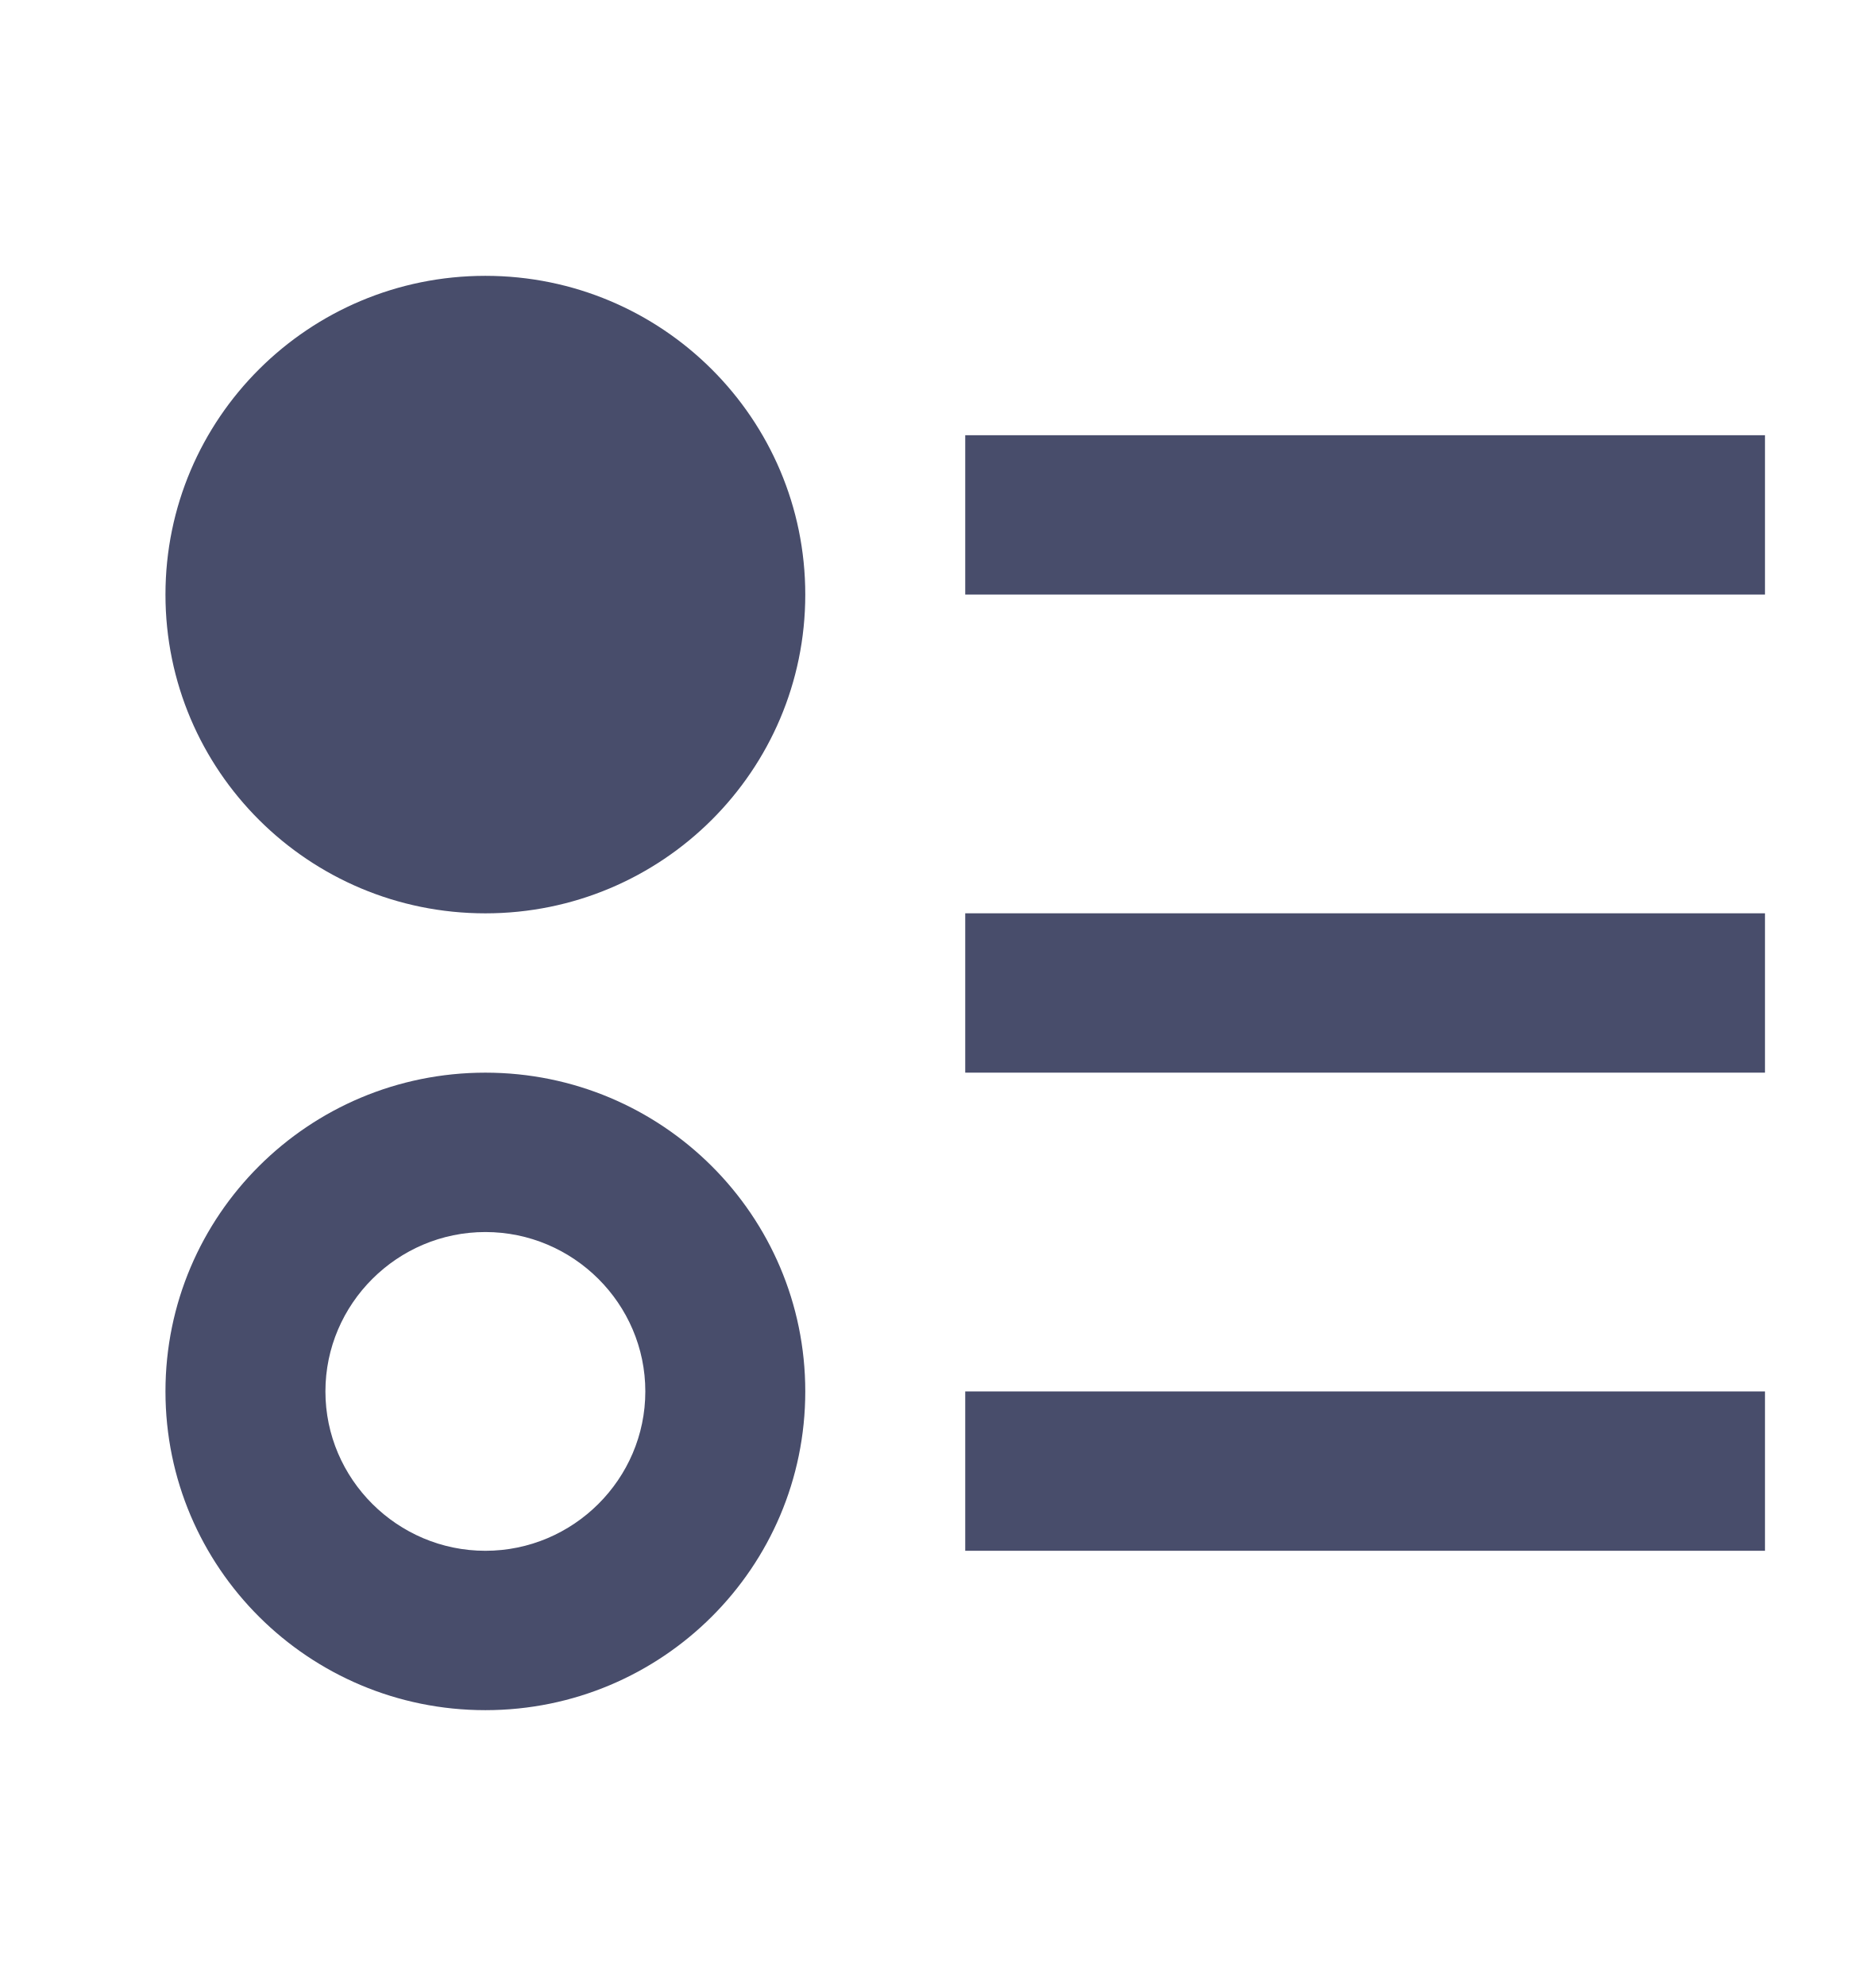
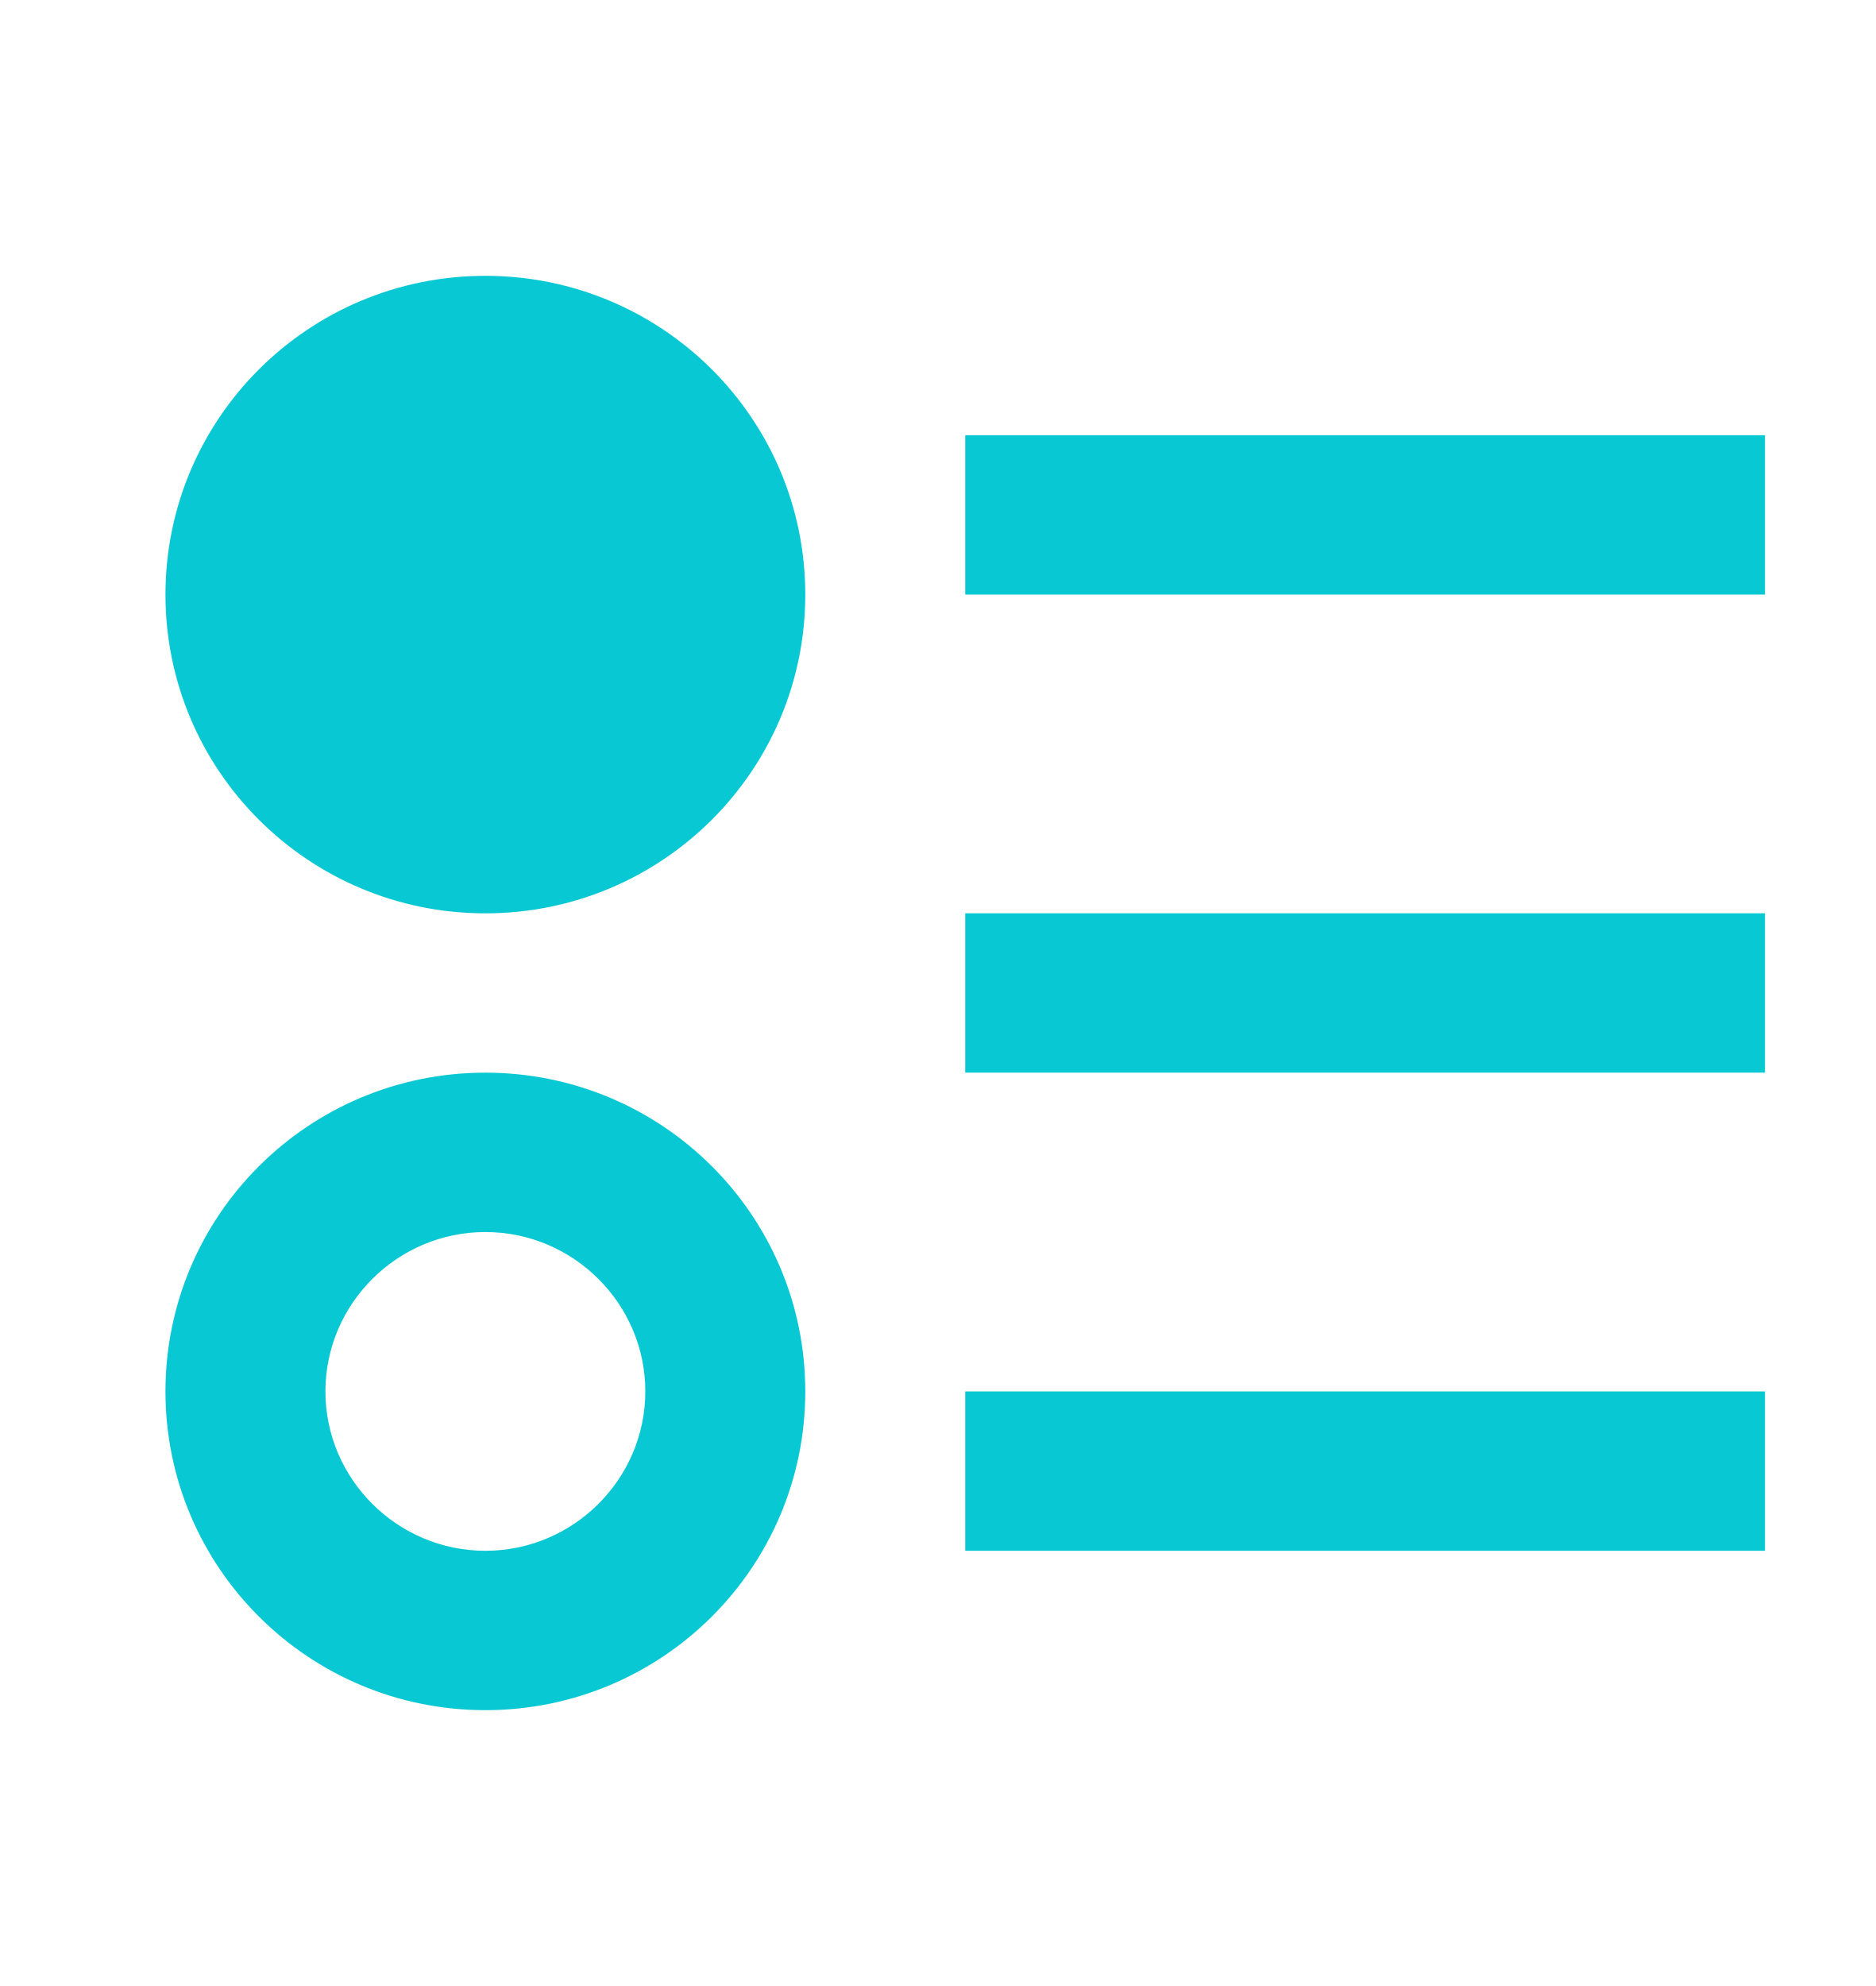
<svg xmlns="http://www.w3.org/2000/svg" width="34" height="36" fill="none">
-   <path d="M8.8 19.444c-3.205 0-5.8 2.586-5.8 5.778S5.596 31 8.8 31s5.8-2.586 5.8-5.778-2.595-5.778-5.8-5.778zm0 8.667c-1.595 0-2.9-1.3-2.9-2.889s1.305-2.889 2.9-2.889 2.9 1.3 2.9 2.889-1.305 2.889-2.9 2.889zM8.8 5C5.596 5 3 7.586 3 10.778s2.596 5.778 5.8 5.778 5.8-2.586 5.8-5.778S12.005 5 8.8 5zm8.7 2.889H32v2.889H17.5V7.889zm0 20.222v-2.889H32v2.889H17.5zm0-11.556H32v2.889H17.5v-2.889z" fill="#484d6b" />
+   <path d="M8.8 19.444c-3.205 0-5.8 2.586-5.8 5.778S5.596 31 8.8 31s5.8-2.586 5.8-5.778-2.595-5.778-5.8-5.778zm0 8.667c-1.595 0-2.9-1.3-2.9-2.889s1.305-2.889 2.9-2.889 2.9 1.3 2.9 2.889-1.305 2.889-2.9 2.889zM8.8 5C5.596 5 3 7.586 3 10.778s2.596 5.778 5.8 5.778 5.8-2.586 5.8-5.778S12.005 5 8.8 5zm8.7 2.889H32v2.889H17.5V7.889zm0 20.222v-2.889H32v2.889H17.5zm0-11.556H32v2.889H17.5v-2.889z" fill="#08c9d3" />
</svg>
